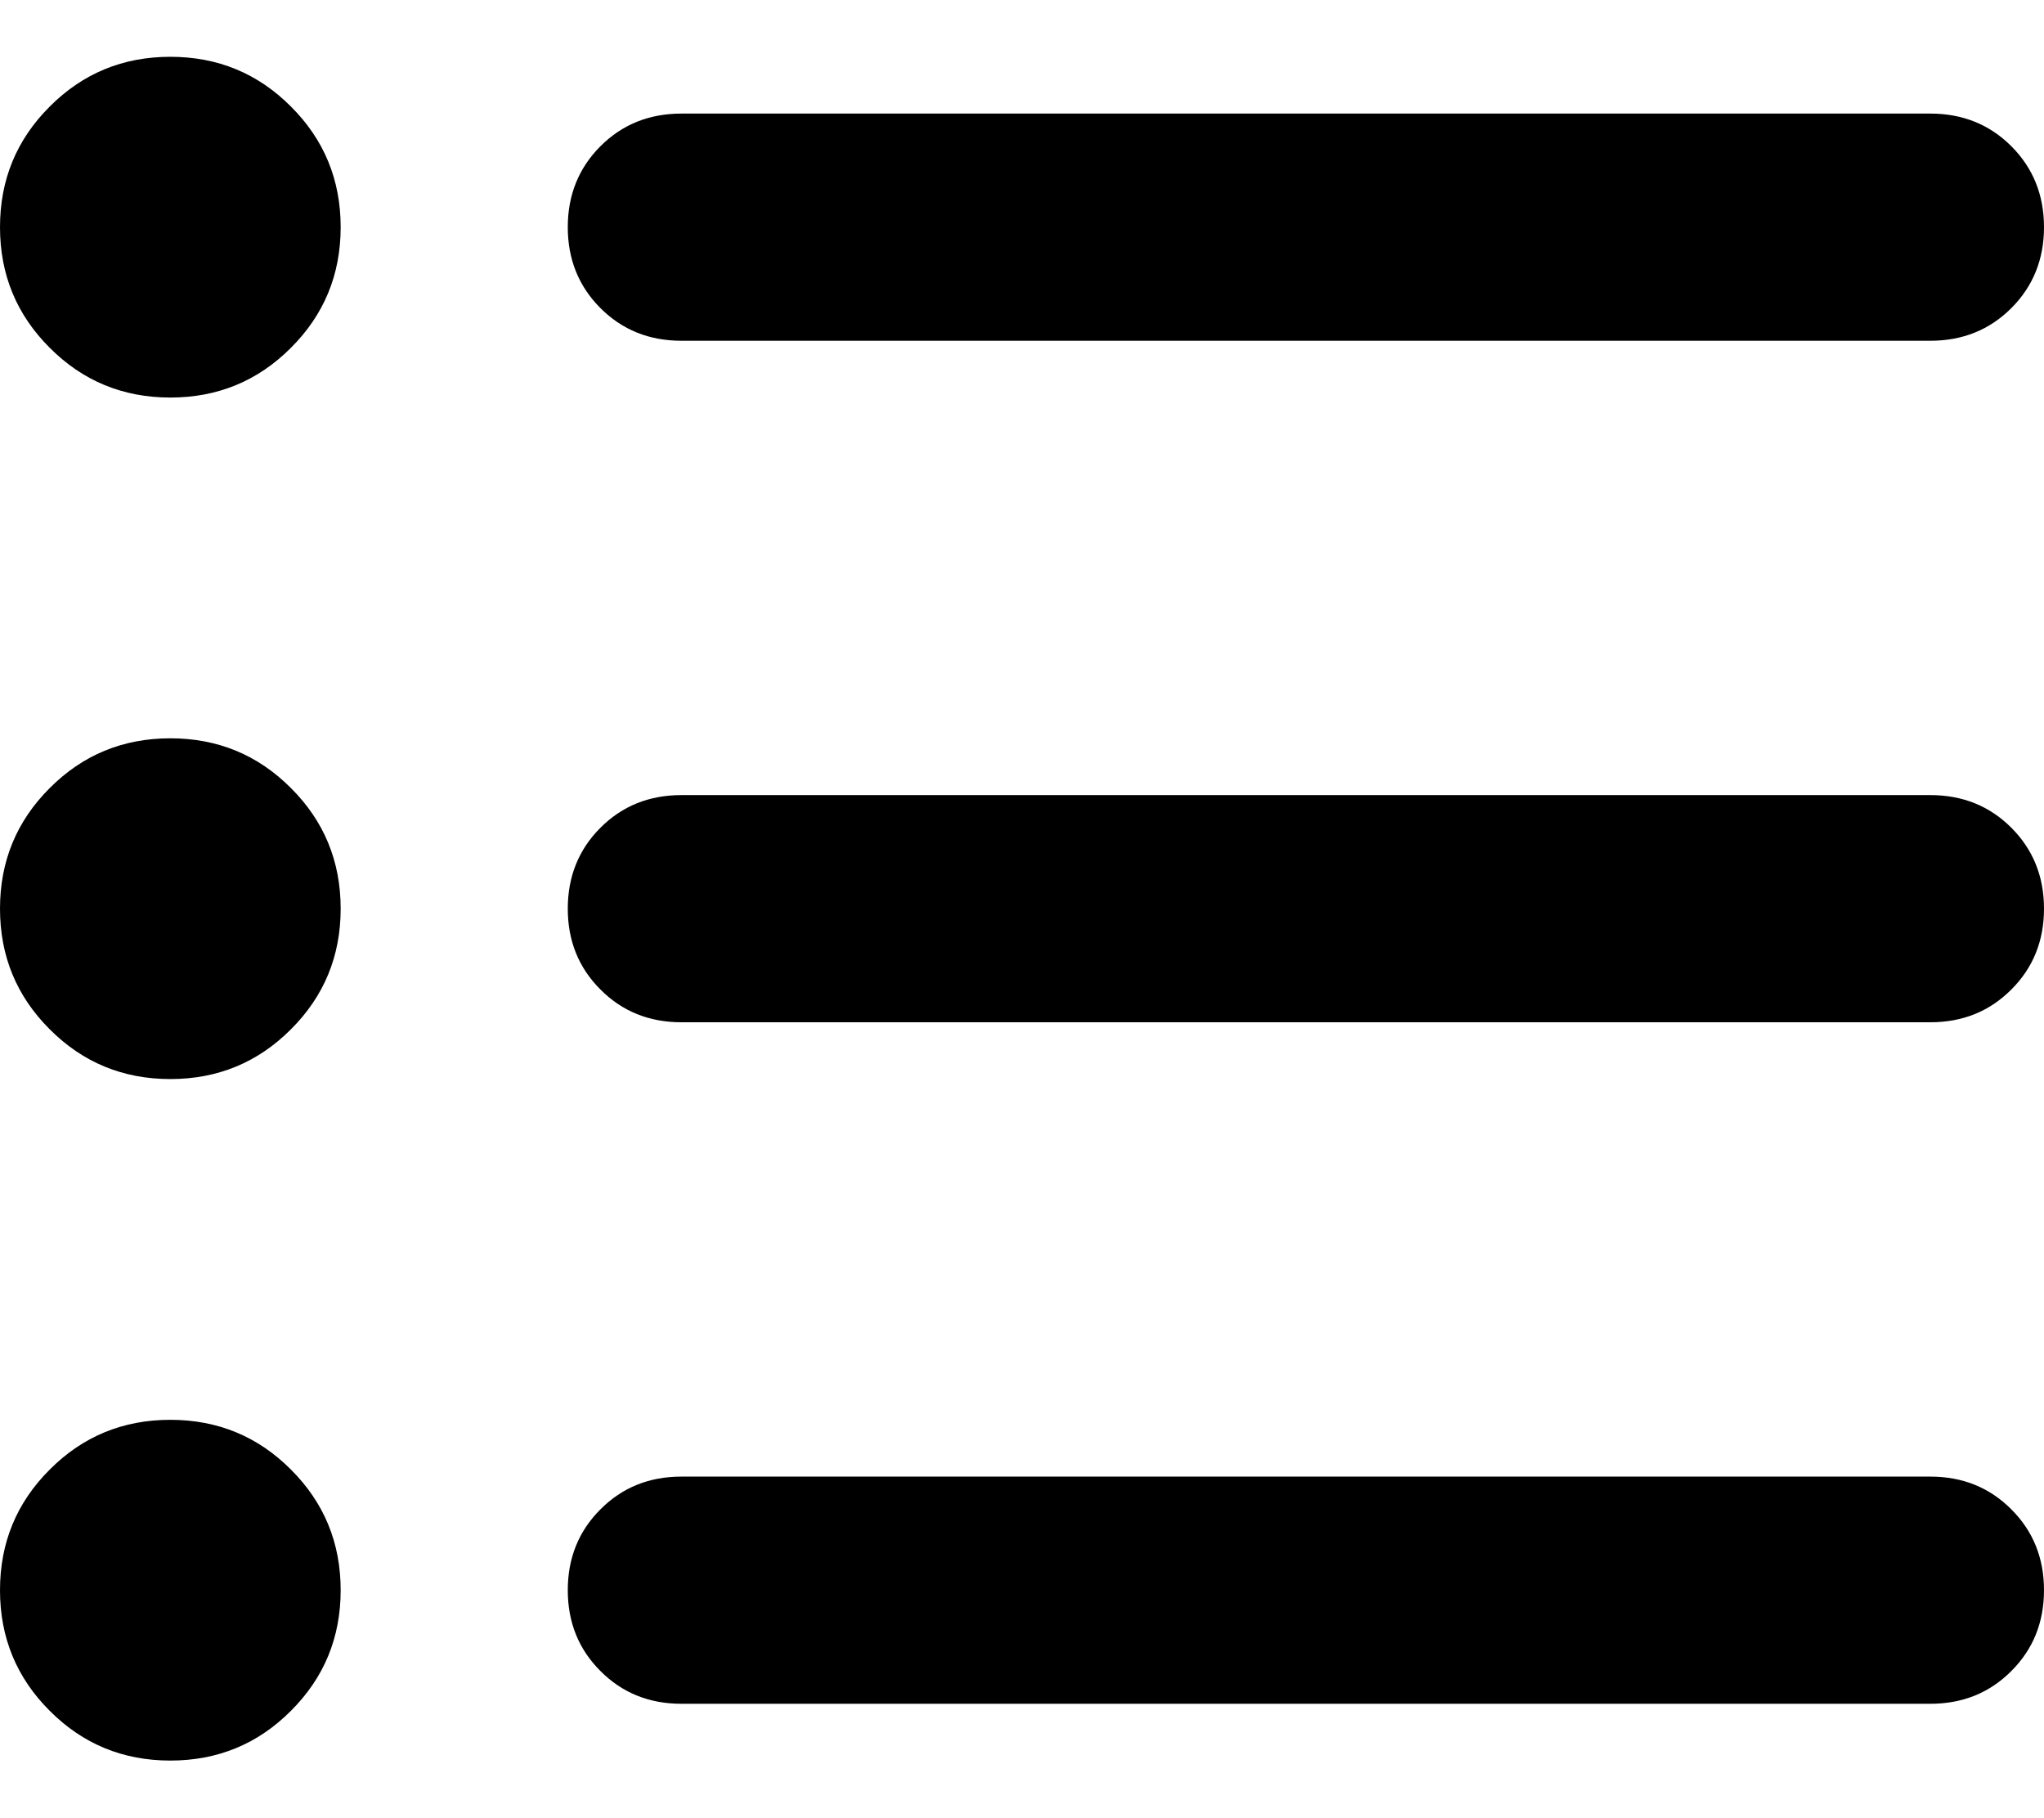
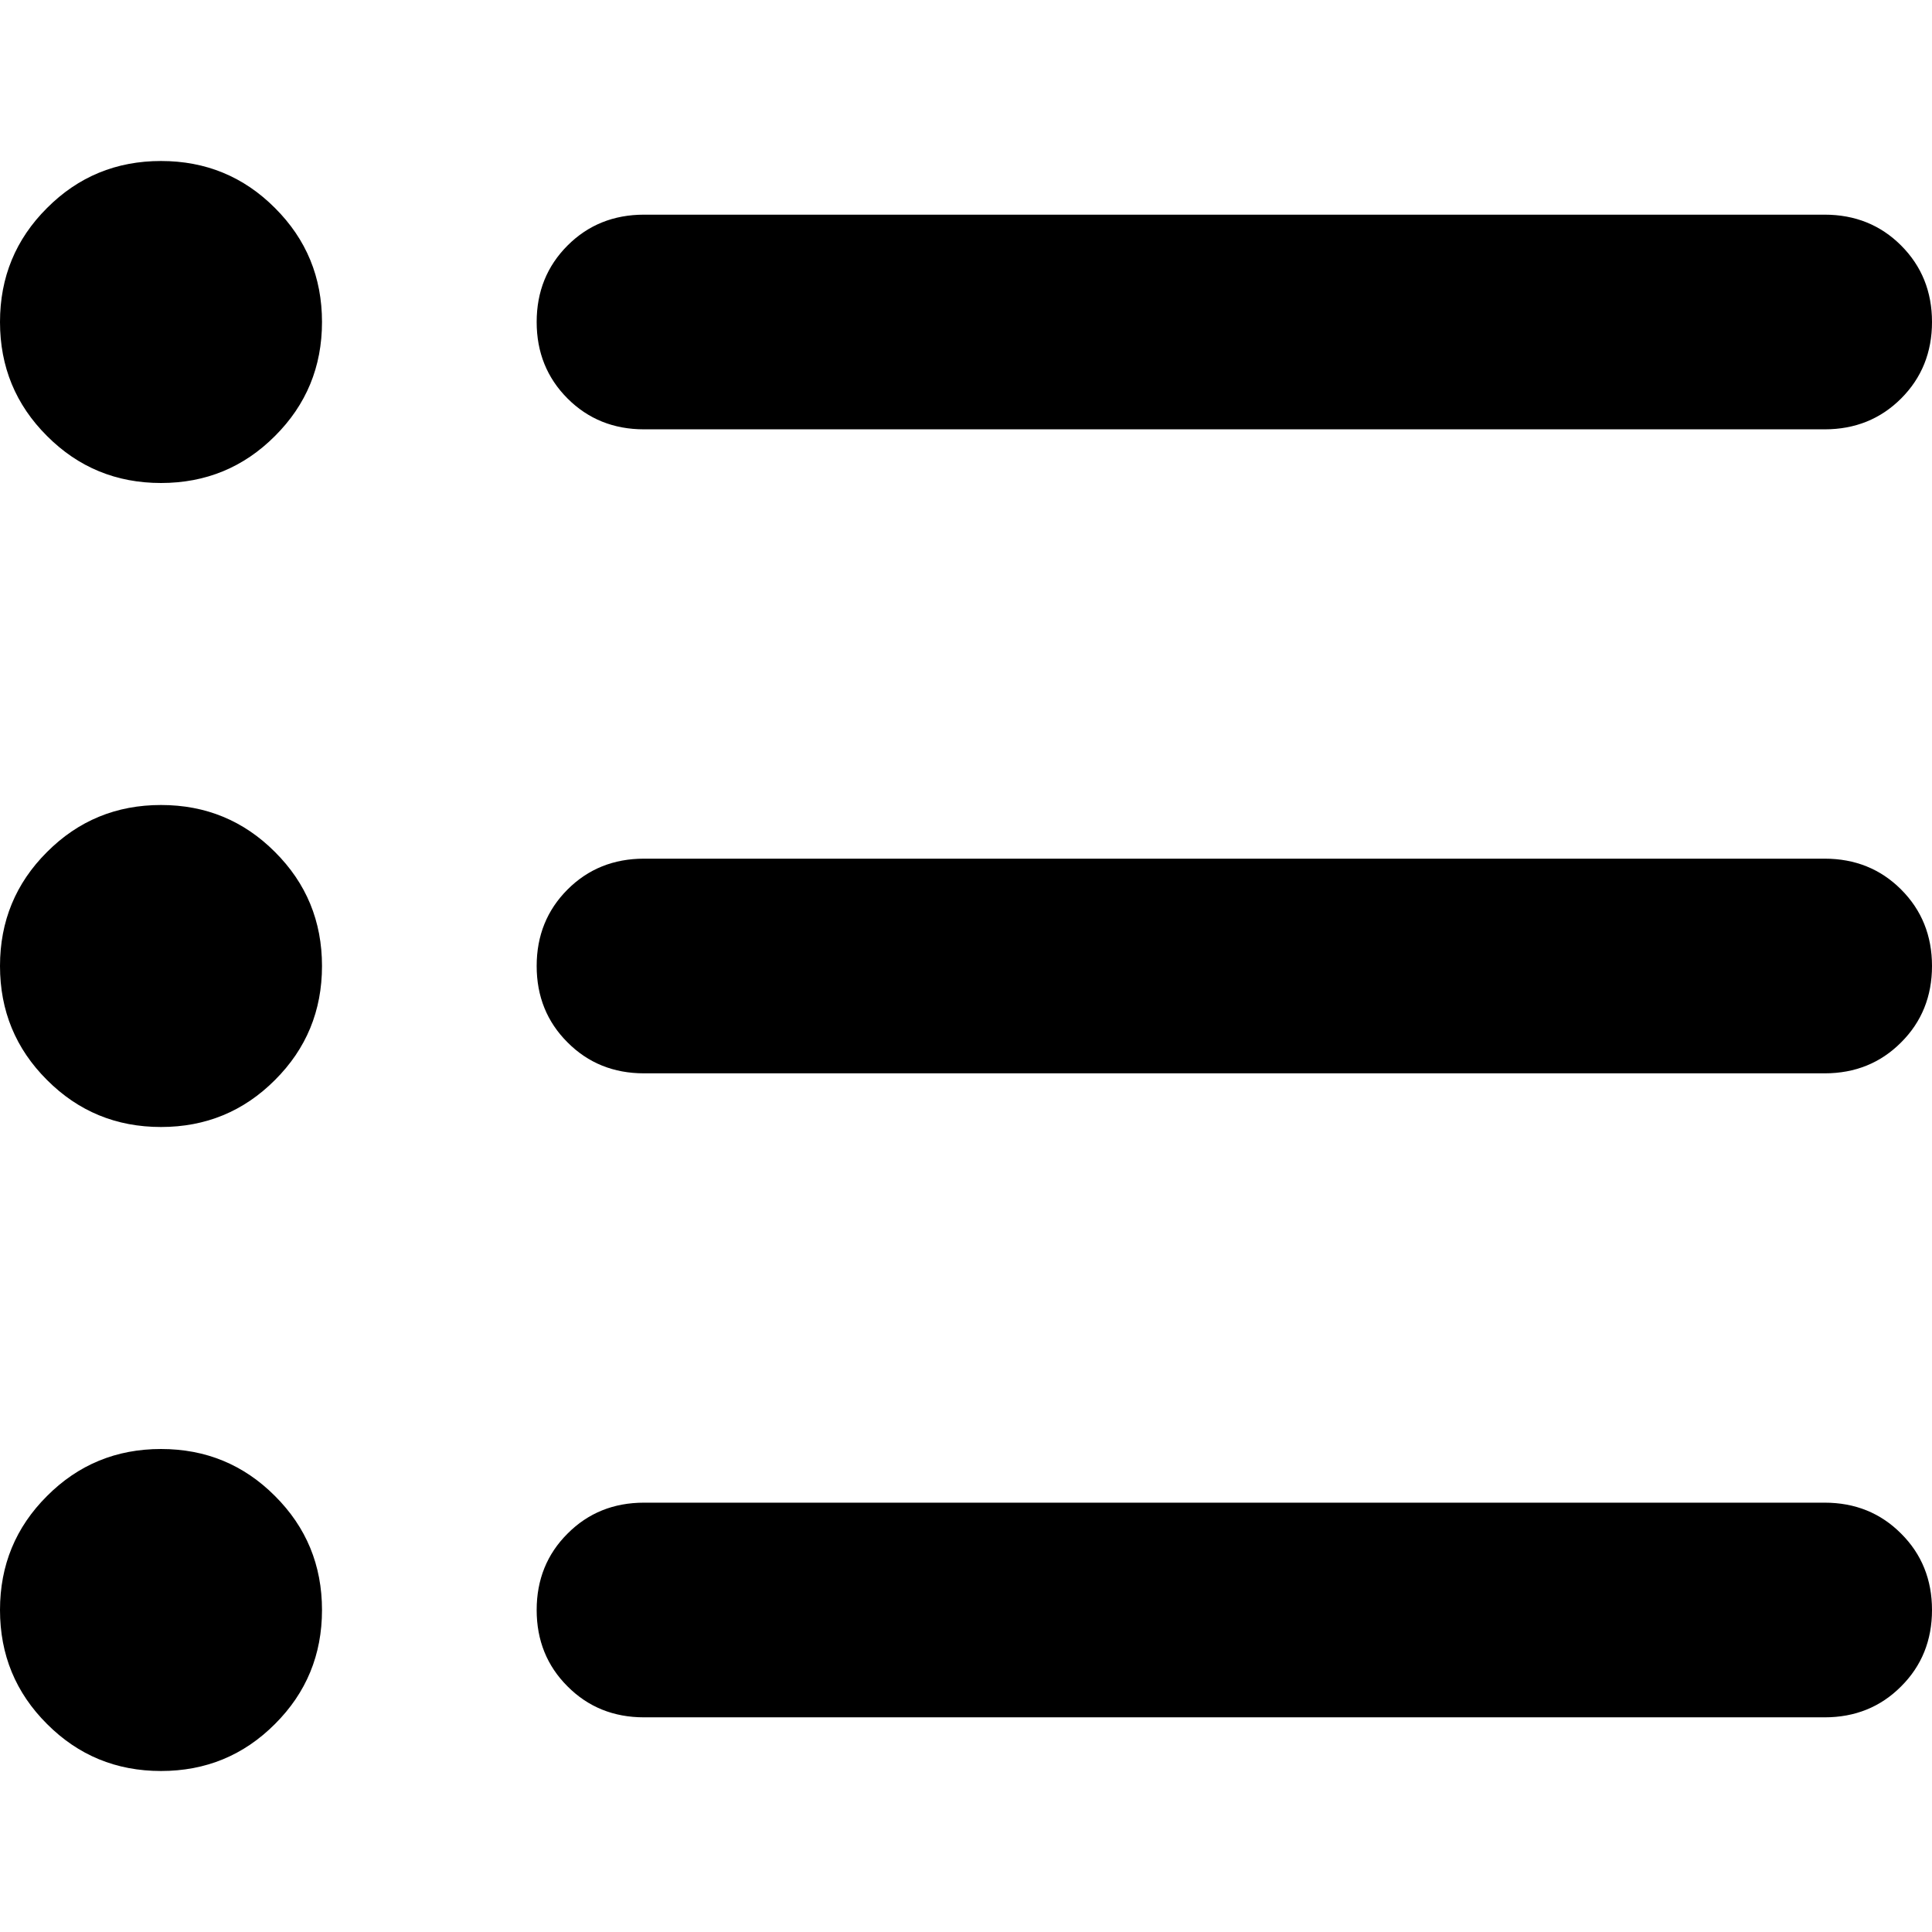
- <svg xmlns="http://www.w3.org/2000/svg" width="18" height="16" viewBox="0 0 18 16" fill="none">
+ <svg xmlns="http://www.w3.org/2000/svg" width="20" height="20" viewBox="0 0 18 16" fill="none">
  <path d="M1.5 9.5C1.083 9.5 0.729 9.354 0.438 9.062C0.146 8.771 0 8.417 0 8C0 7.583 0.146 7.229 0.438 6.938C0.729 6.646 1.083 6.5 1.5 6.5C1.917 6.5 2.271 6.646 2.562 6.938C2.854 7.229 3 7.583 3 8C3 8.417 2.854 8.771 2.562 9.062C2.271 9.354 1.917 9.5 1.5 9.5ZM1.5 3.5C1.083 3.5 0.729 3.354 0.438 3.062C0.146 2.771 0 2.417 0 2C0 1.583 0.146 1.229 0.438 0.938C0.729 0.646 1.083 0.5 1.5 0.5C1.917 0.5 2.271 0.646 2.562 0.938C2.854 1.229 3 1.583 3 2C3 2.417 2.854 2.771 2.562 3.062C2.271 3.354 1.917 3.5 1.5 3.5ZM1.5 15.5C1.083 15.5 0.729 15.354 0.438 15.062C0.146 14.771 0 14.417 0 14C0 13.583 0.146 13.229 0.438 12.938C0.729 12.646 1.083 12.5 1.5 12.5C1.917 12.5 2.271 12.646 2.562 12.938C2.854 13.229 3 13.583 3 14C3 14.417 2.854 14.771 2.562 15.062C2.271 15.354 1.917 15.5 1.5 15.5ZM6 15C5.717 15 5.479 14.904 5.288 14.712C5.096 14.521 5 14.283 5 14C5 13.717 5.096 13.479 5.288 13.288C5.479 13.096 5.717 13 6 13H17C17.283 13 17.521 13.096 17.712 13.288C17.904 13.479 18 13.717 18 14C18 14.283 17.904 14.521 17.712 14.712C17.521 14.904 17.283 15 17 15H6ZM6 9C5.717 9 5.479 8.904 5.288 8.712C5.096 8.521 5 8.283 5 8C5 7.717 5.096 7.479 5.288 7.287C5.479 7.096 5.717 7 6 7H17C17.283 7 17.521 7.096 17.712 7.287C17.904 7.479 18 7.717 18 8C18 8.283 17.904 8.521 17.712 8.712C17.521 8.904 17.283 9 17 9H6ZM6 3C5.717 3 5.479 2.904 5.288 2.713C5.096 2.521 5 2.283 5 2C5 1.717 5.096 1.479 5.288 1.287C5.479 1.096 5.717 1 6 1H17C17.283 1 17.521 1.096 17.712 1.287C17.904 1.479 18 1.717 18 2C18 2.283 17.904 2.521 17.712 2.713C17.521 2.904 17.283 3 17 3H6Z" fill="black" />
</svg>
